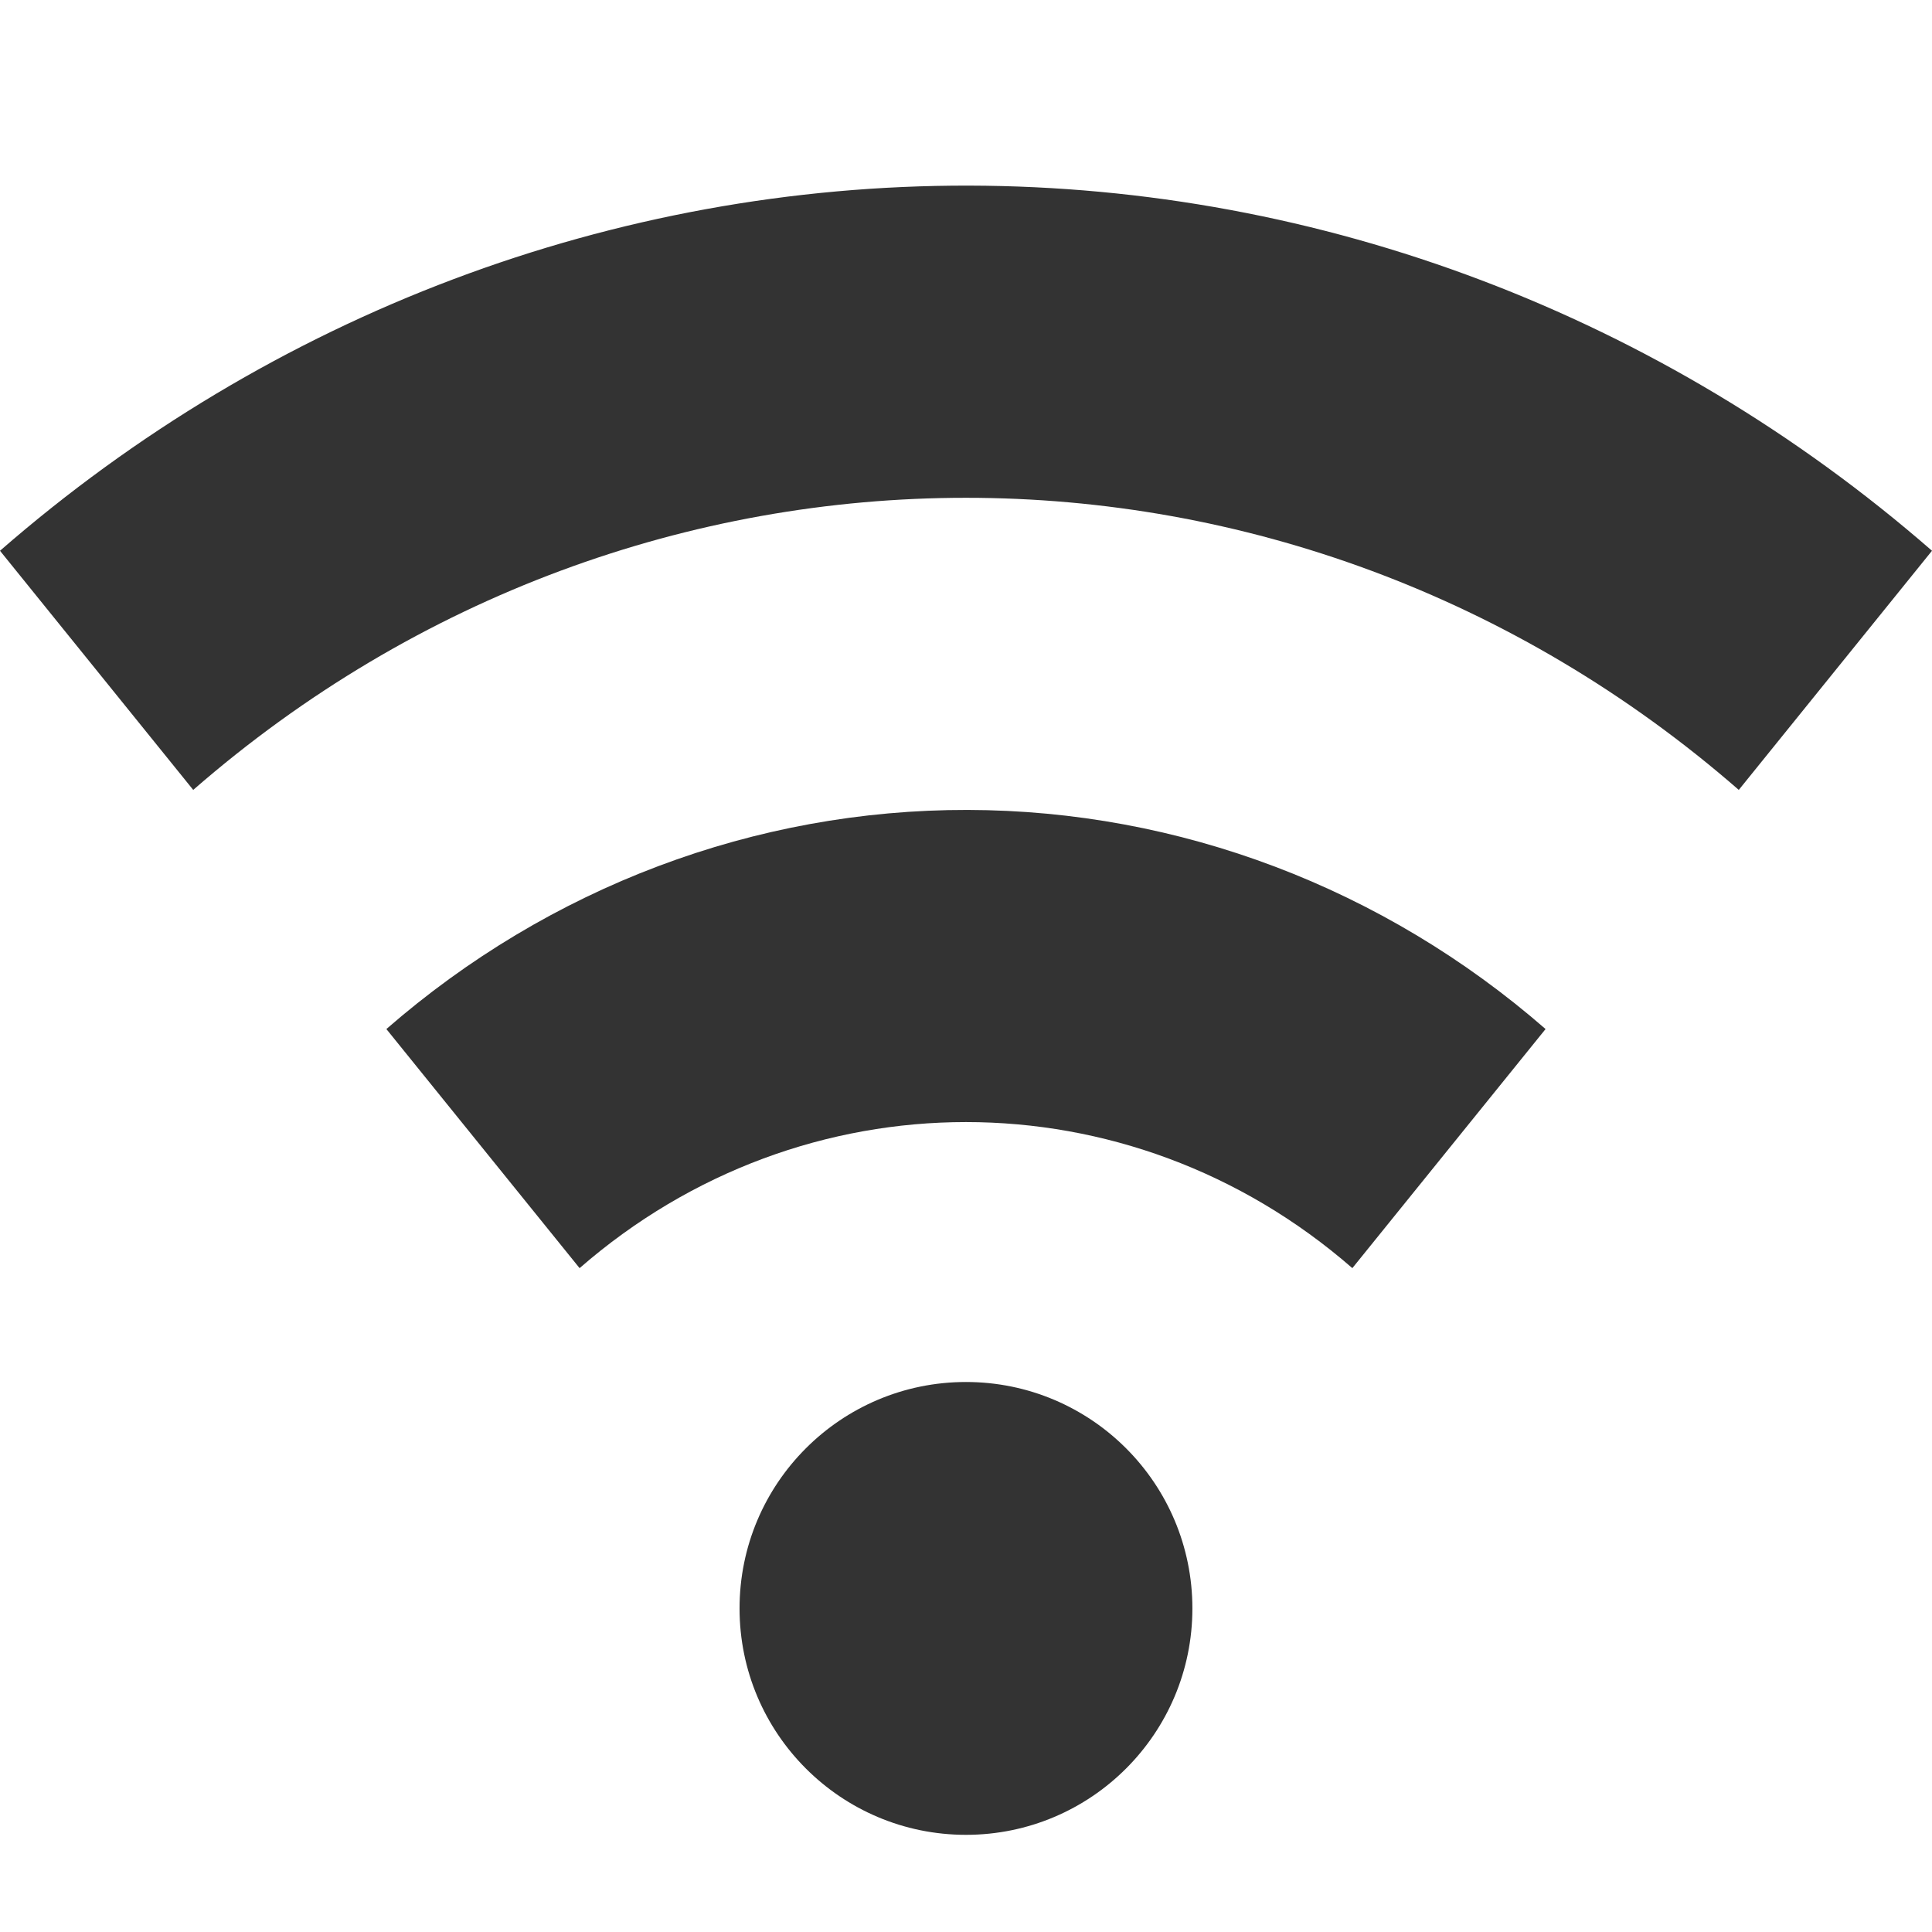
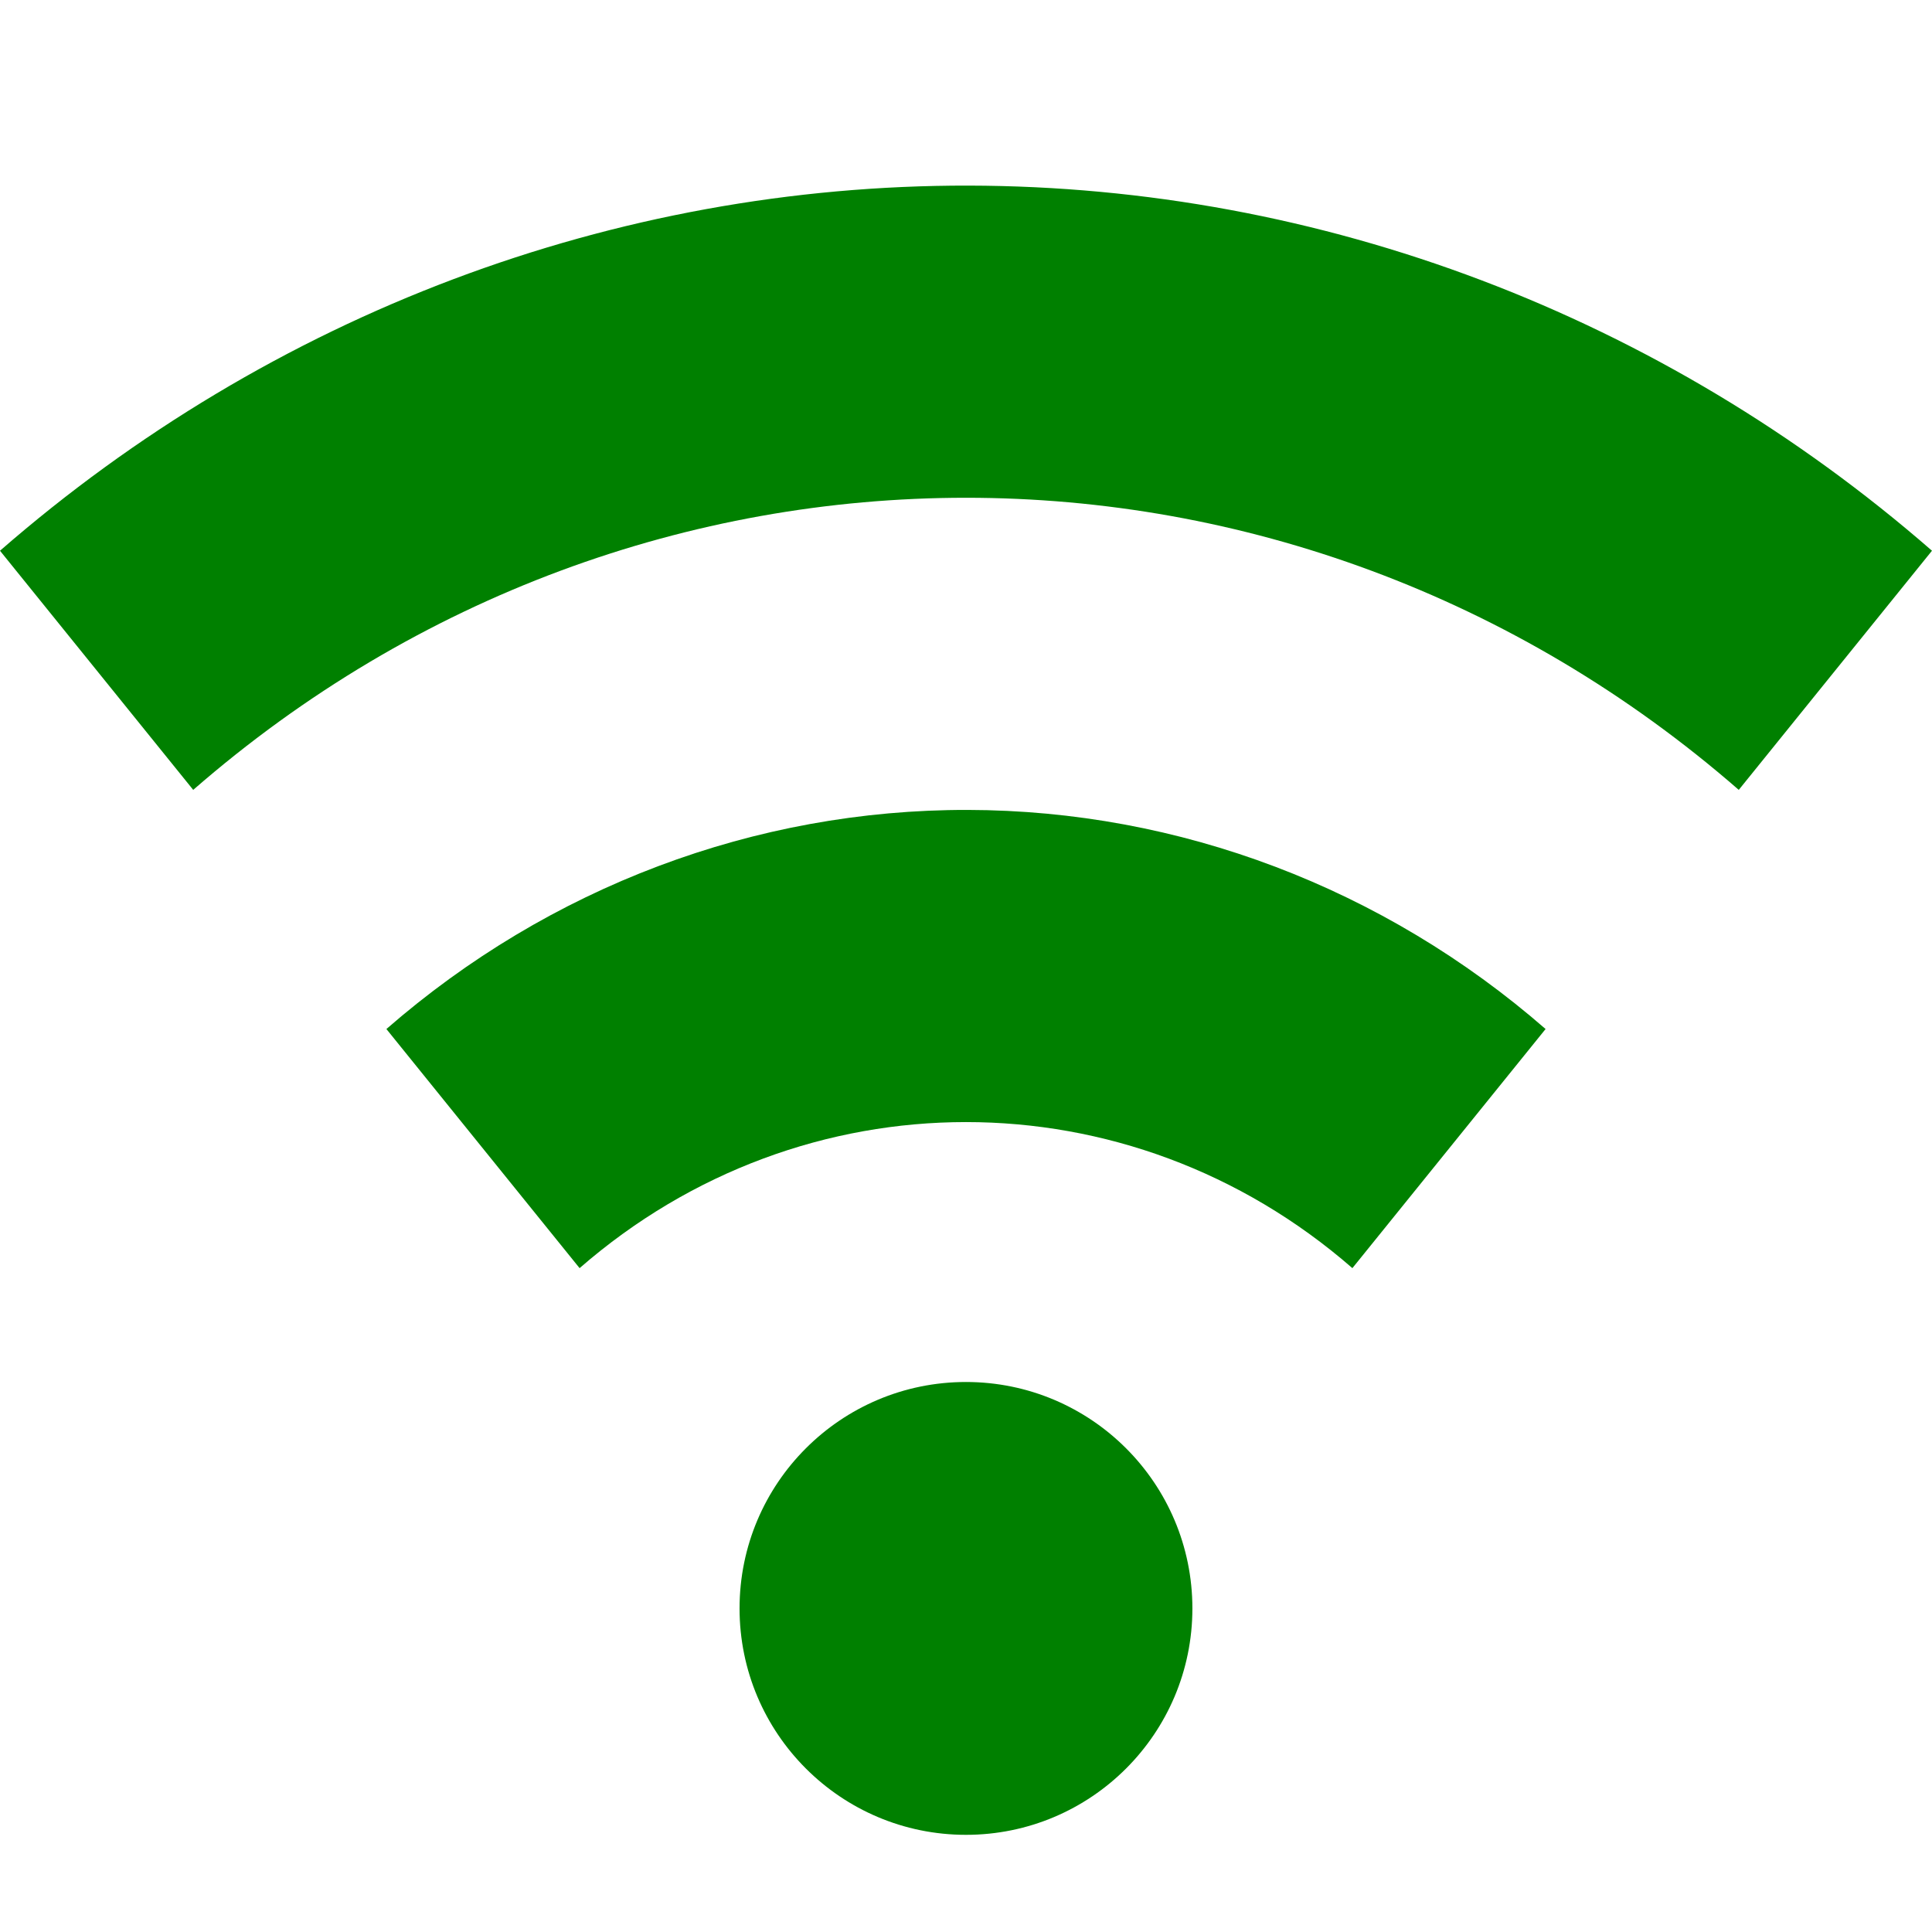
<svg xmlns="http://www.w3.org/2000/svg" width="128" height="128" viewBox="0 0 33.867 33.867" version="1.1" id="svg1839">
  <defs id="defs1833" />
  <g id="layer1" transform="translate(0,-263.1333)">
-     <path style="opacity:1;fill:#333333;fill-opacity:1;fill-rule:nonzero;stroke:none;stroke-width:3;stroke-linecap:square;stroke-linejoin:miter;stroke-miterlimit:4;stroke-dasharray:none;stroke-dashoffset:0;stroke-opacity:1;paint-order:markers fill stroke" d="M 16.982,266.387 A 26.344,27.36 0 0 0 0,272.788 l 3.387,4.192 a 21.075,21.888 0 0 1 27.093,0 l 3.387,-4.192 a 26.344,27.36 0 0 0 -16.884,-6.401 z" id="path2565" />
-     <path style="opacity:1;fill:#333333;fill-opacity:1;fill-rule:nonzero;stroke:none;stroke-width:3;stroke-linecap:square;stroke-linejoin:miter;stroke-miterlimit:4;stroke-dasharray:none;stroke-dashoffset:0;stroke-opacity:1;paint-order:markers fill stroke" d="m 16.963,277.331 a 15.806,16.416 0 0 0 -10.19,3.841 l 3.387,4.191 a 10.537,10.944 0 0 1 13.546,0 l 3.387,-4.191 a 15.806,16.416 0 0 0 -10.131,-3.841 z" id="path2565-21" />
-     <ellipse style="opacity:1;fill:#333333;fill-opacity:1;fill-rule:nonzero;stroke:none;stroke-width:3;stroke-linecap:square;stroke-linejoin:miter;stroke-miterlimit:4;stroke-dasharray:none;stroke-dashoffset:0;stroke-opacity:1;paint-order:markers fill stroke" id="path2565-2" d="m 13.547,289.555 a 5.269,5.472 0 0 1 6.773,0 l -3.387,4.192 z" />
+     <path id="path2565-0" d="m 35.152,271.843 a 26.344,27.36 0 0 1 33.867,0 l -16.933,20.959 z" style="opacity:1;fill:#008000;fill-opacity:1;fill-rule:nonzero;stroke:none;stroke-width:3;stroke-linecap:square;stroke-linejoin:miter;stroke-miterlimit:4;stroke-dasharray:none;stroke-dashoffset:0;stroke-opacity:1;paint-order:markers fill stroke" />
+     <g id="g863" style="fill:#008000">
+       <path id="path2565" transform="matrix(0.2645833,0,0,0.2645833,0,263.1333)" d="M 64.186 12.297 A 99.566 103.408 0 0 0 0 36.488 L 12.801 52.332 A 79.653 82.726 0 0 1 115.199 52.332 L 128 36.488 A 99.566 103.408 0 0 0 64.186 12.297 z " style="opacity:1;fill:#008000;fill-opacity:1;fill-rule:nonzero;stroke:none;stroke-width:11.339;stroke-linecap:square;stroke-linejoin:miter;stroke-miterlimit:4;stroke-dasharray:none;stroke-dashoffset:0;stroke-opacity:1;paint-order:markers fill stroke" />
+       <path id="path2565-21" transform="matrix(0.2645833,0,0,0.2645833,0,263.1333)" d="M 64.111 53.66 A 59.74 62.045 0 0 0 25.6 68.176 L 38.4 84.018 A 39.827 41.363 0 0 1 89.6 84.018 L 102.4 68.176 A 59.74 62.045 0 0 0 64.111 53.66 z " style="opacity:1;fill:#008000;fill-opacity:1;fill-rule:nonzero;stroke:none;stroke-width:11.339;stroke-linecap:square;stroke-linejoin:miter;stroke-miterlimit:4;stroke-dasharray:none;stroke-dashoffset:0;stroke-opacity:1;paint-order:markers fill stroke" />
+       <path d="m 13.547,289.555 a 5.269,5.472 0 0 1 6.773,0 l -3.387,4.192 z" id="path2565-2" style="opacity:1;fill:#008000;fill-opacity:1;fill-rule:nonzero;stroke:none;stroke-width:3;stroke-linecap:square;stroke-linejoin:miter;stroke-miterlimit:4;stroke-dasharray:none;stroke-dashoffset:0;stroke-opacity:1;paint-order:markers fill stroke" />
+     </g>
    <text xml:space="preserve" style="font-style:normal;font-variant:normal;font-weight:normal;font-stretch:normal;font-size:28.966px;line-height:125%;font-family:'Open 24 Display St';-inkscape-font-specification:'Open 24 Display St, Normal';font-variant-ligatures:normal;font-variant-caps:normal;font-variant-numeric:normal;font-feature-settings:normal;text-align:start;letter-spacing:0px;word-spacing:0px;writing-mode:lr-tb;text-anchor:start;fill:#000080;fill-opacity:1;stroke:none;stroke-width:0.265px;stroke-linecap:butt;stroke-linejoin:miter;stroke-opacity:1" x="42.844" y="293.769" id="text2707">
      <tspan id="tspan2705" x="42.844" y="293.769" style="font-style:normal;font-variant:normal;font-weight:normal;font-stretch:normal;font-size:28.966px;font-family:'Open 24 Display St';-inkscape-font-specification:'Open 24 Display St, Normal';font-variant-ligatures:normal;font-variant-caps:normal;font-variant-numeric:normal;font-feature-settings:normal;text-align:start;writing-mode:lr-tb;text-anchor:start;fill:#000080;stroke-width:0.265px">1</tspan>
    </text>
    <text xml:space="preserve" style="font-style:normal;font-variant:normal;font-weight:normal;font-stretch:normal;font-size:28.966px;line-height:125%;font-family:'Open 24 Display St';-inkscape-font-specification:'Open 24 Display St, Normal';font-variant-ligatures:normal;font-variant-caps:normal;font-variant-numeric:normal;font-feature-settings:normal;text-align:start;letter-spacing:0px;word-spacing:0px;writing-mode:lr-tb;text-anchor:start;fill:#008000;fill-opacity:1;stroke:none;stroke-width:0.265px;stroke-linecap:butt;stroke-linejoin:miter;stroke-opacity:1" x="35.014" y="283.787" id="text2707-9">
      <tspan id="tspan2705-5" x="35.014" y="283.787" style="font-style:normal;font-variant:normal;font-weight:normal;font-stretch:normal;font-size:28.966px;font-family:'Open 24 Display St';-inkscape-font-specification:'Open 24 Display St, Normal';font-variant-ligatures:normal;font-variant-caps:normal;font-variant-numeric:normal;font-feature-settings:normal;text-align:start;writing-mode:lr-tb;text-anchor:start;fill:#008000;stroke-width:0.265px">2</tspan>
    </text>
-     <circle style="opacity:1;fill:#333333;fill-opacity:1;fill-rule:nonzero;stroke:none;stroke-width:3;stroke-linecap:square;stroke-linejoin:miter;stroke-miterlimit:4;stroke-dasharray:none;stroke-dashoffset:0;stroke-opacity:1;paint-order:markers fill stroke" id="path2565-2-5" cx="16.933" cy="291.328" r="3.969" />
+     <circle style="opacity:1;fill:#008000;fill-opacity:1;fill-rule:nonzero;stroke:none;stroke-width:3;stroke-linecap:square;stroke-linejoin:miter;stroke-miterlimit:4;stroke-dasharray:none;stroke-dashoffset:0;stroke-opacity:1;paint-order:markers fill stroke" id="path2565-2-5" cx="16.933" cy="291.328" r="3.969" />
  </g>
</svg>
